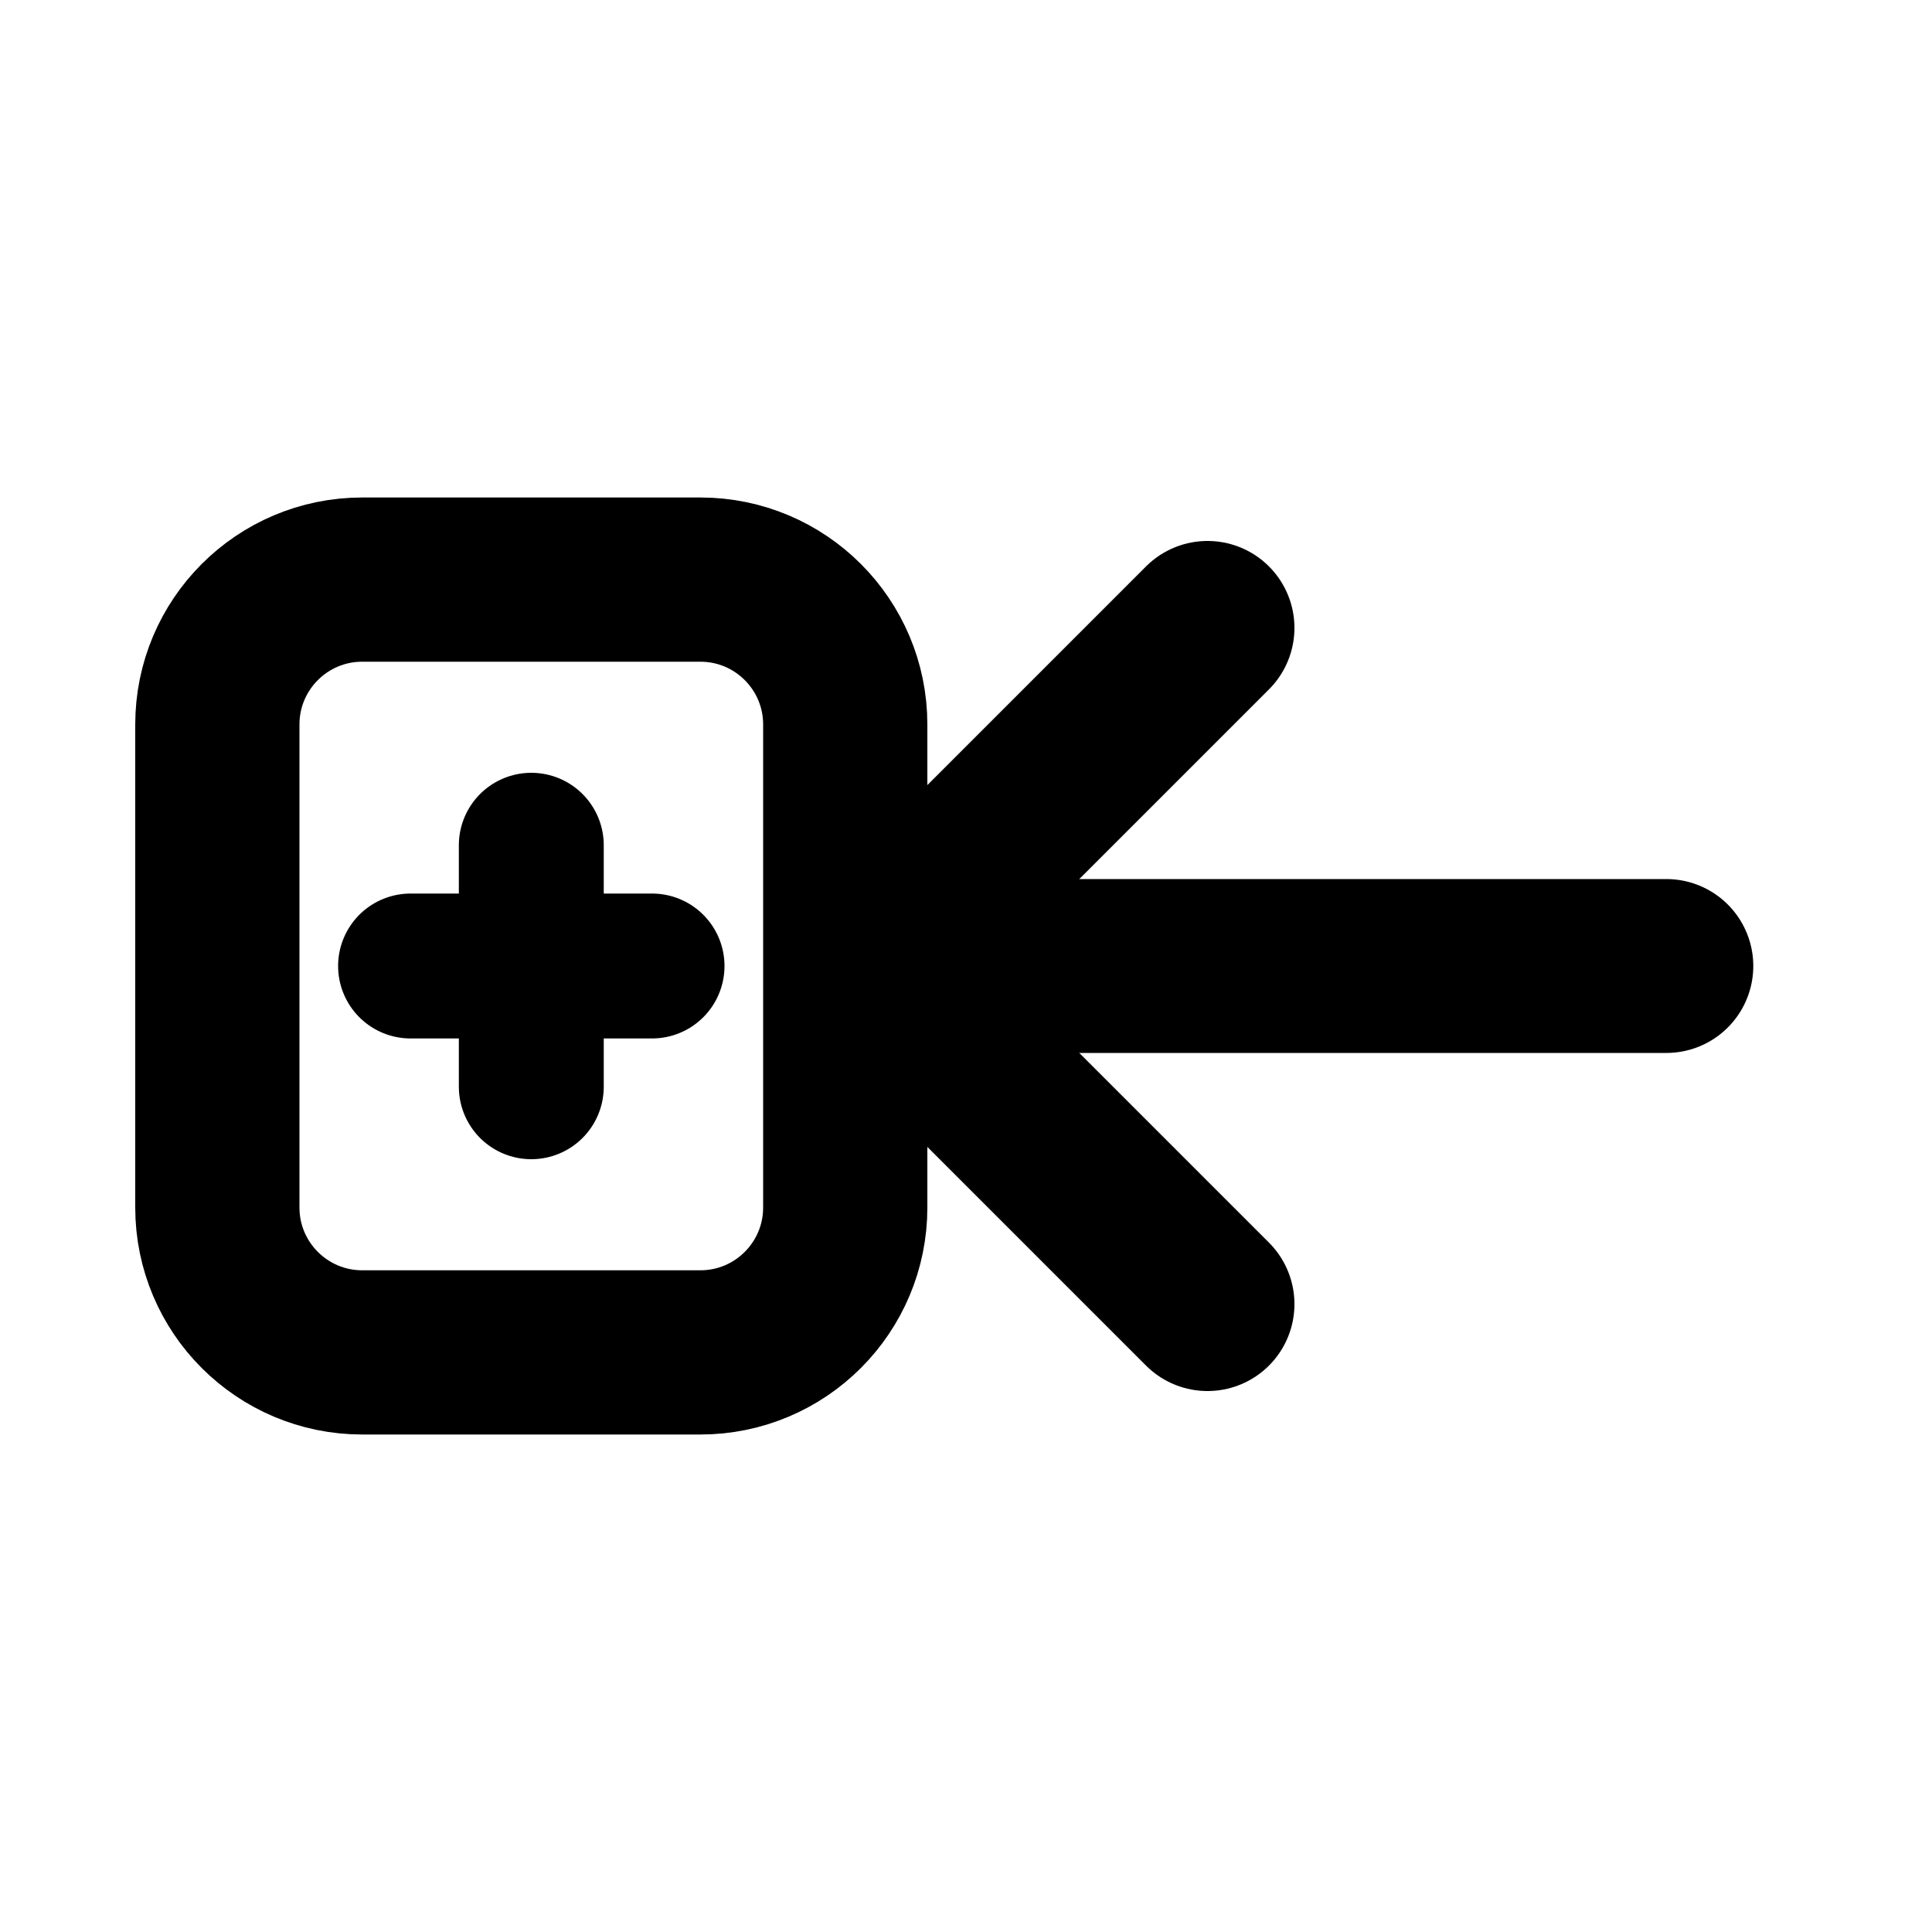
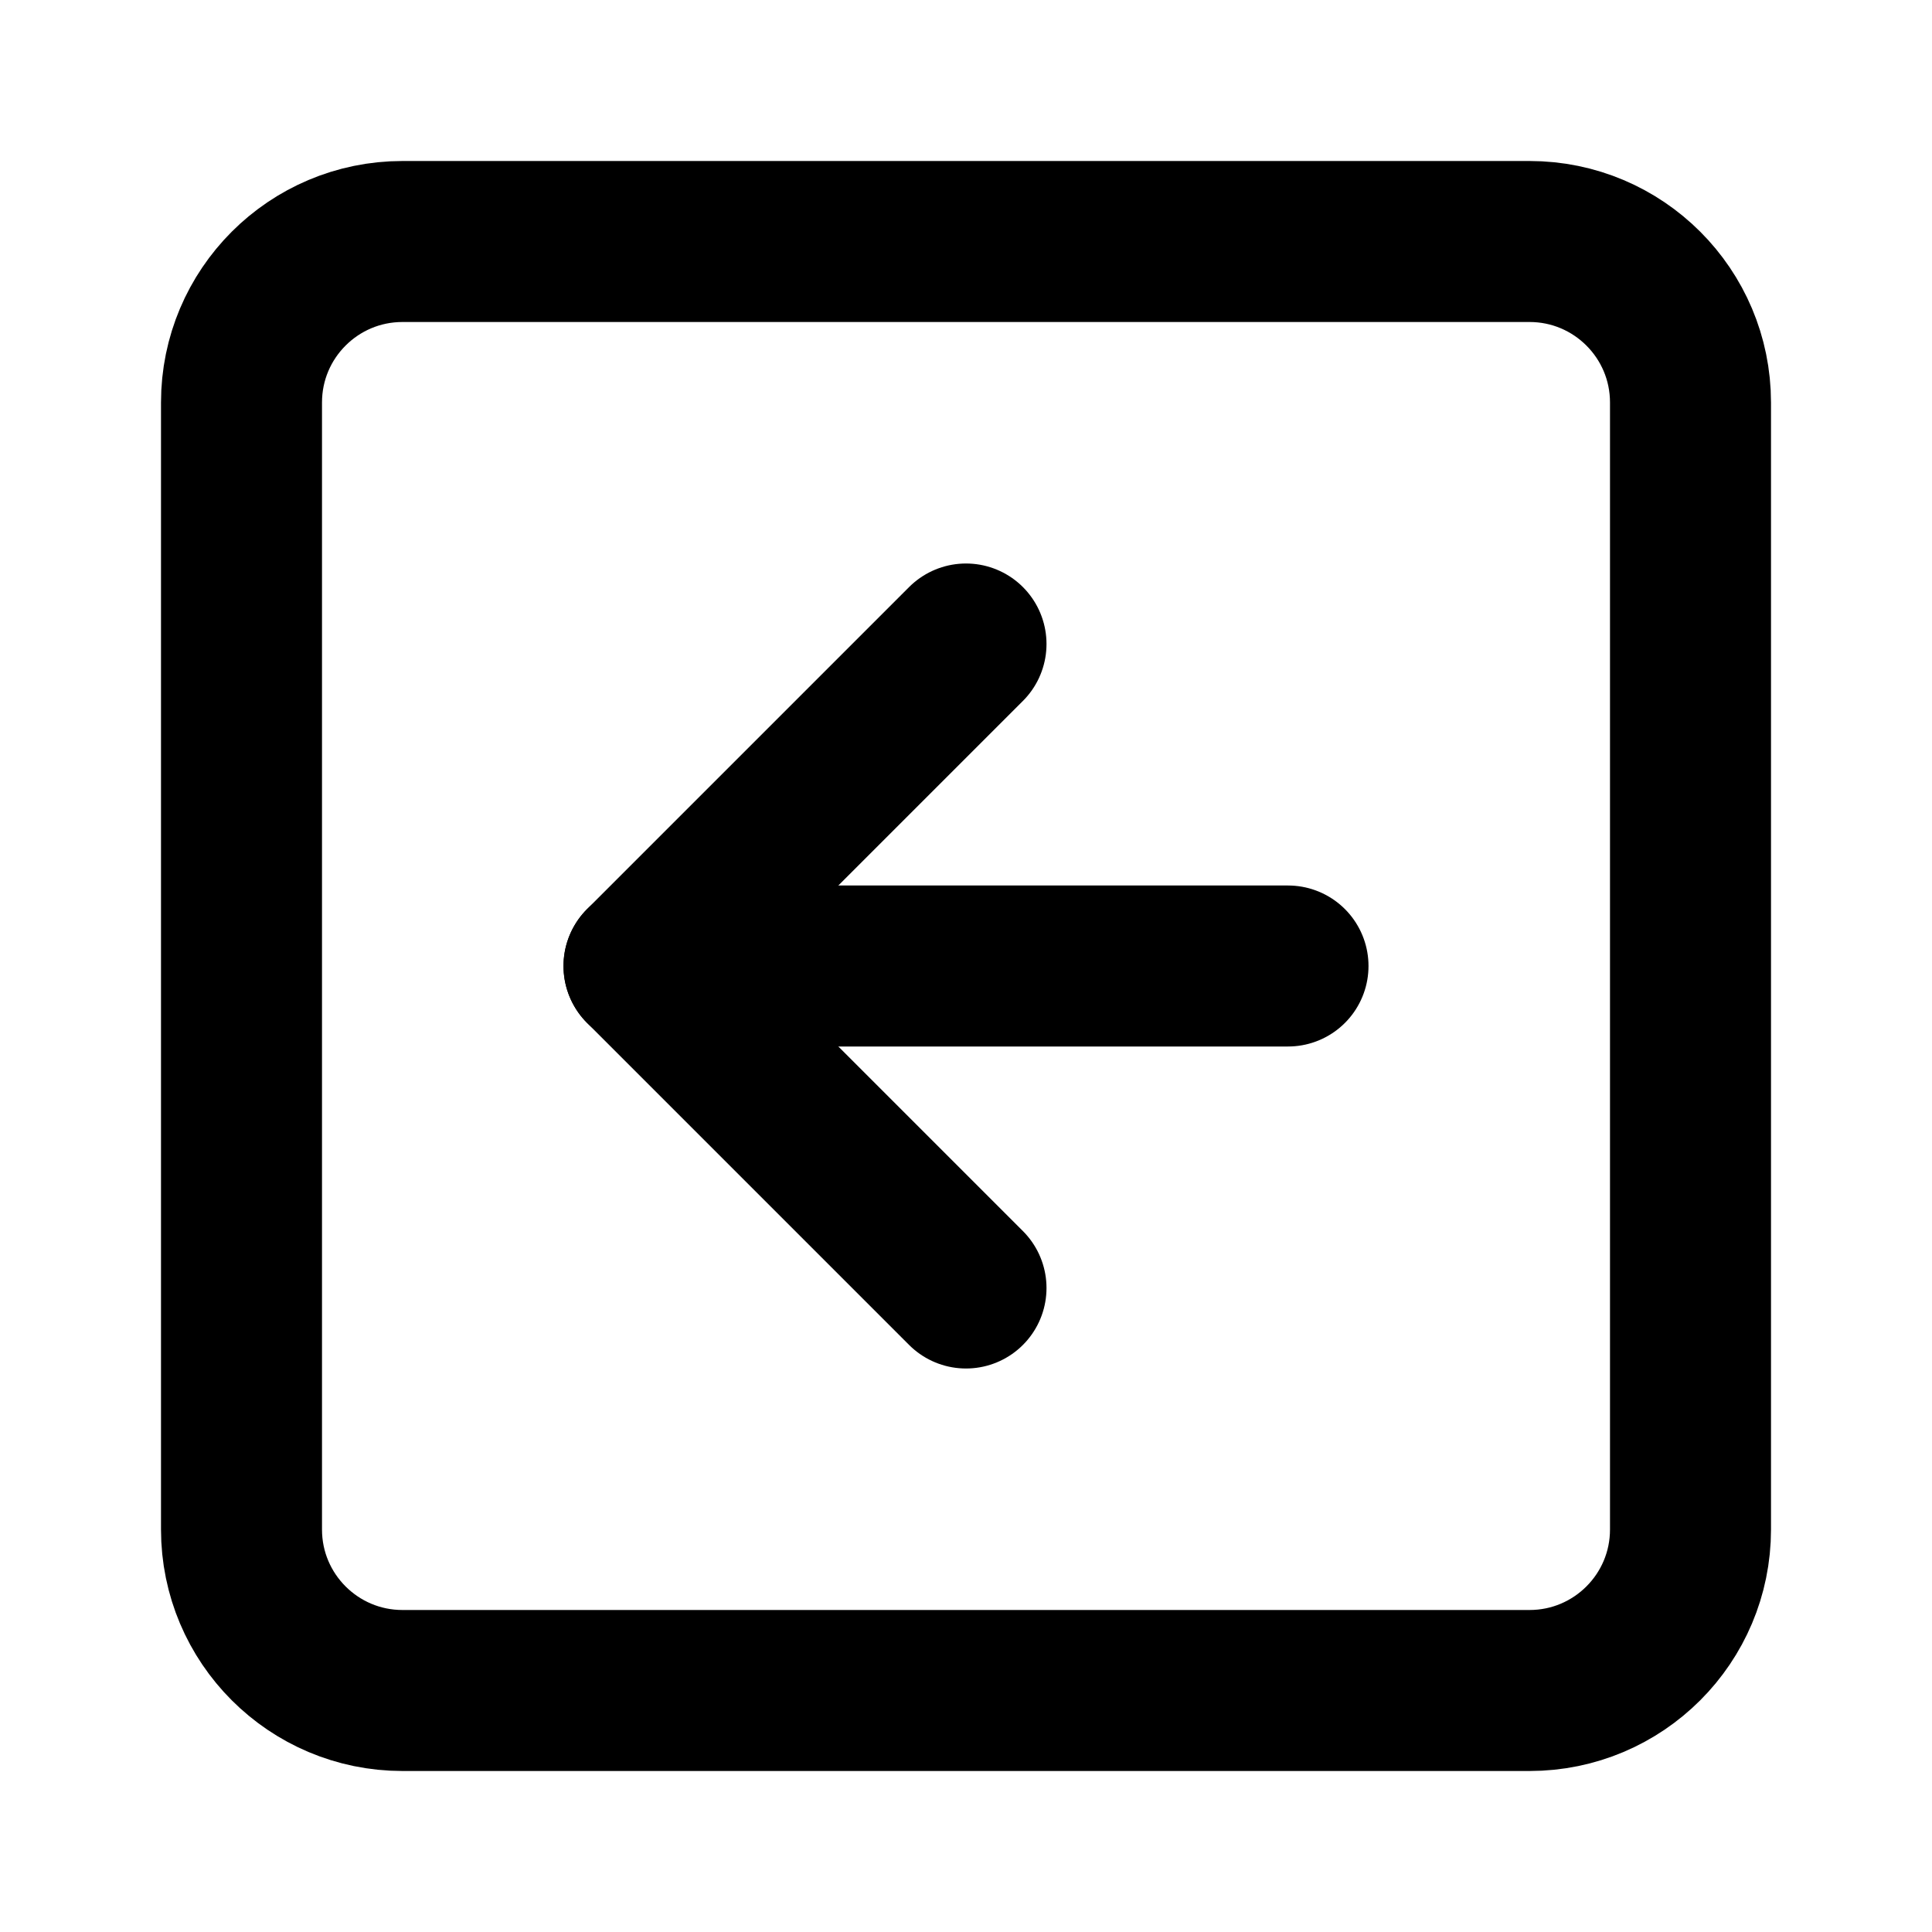
- <svg xmlns="http://www.w3.org/2000/svg" width="20" height="20" viewBox="0 0 20 20" fill="none">
-   <rect x="2.25" y="6" width="6.5" height="8" rx="1.5" stroke="currentColor" stroke-width="1.7" />
-   <path d="M12.5 6.5L9 10l3.5 3.5" stroke="currentColor" stroke-width="1.8" stroke-linecap="round" stroke-linejoin="round" />
-   <path d="M9.25 10h8" stroke="currentColor" stroke-width="1.8" stroke-linecap="round" />
-   <path d="M5.5 8.75v2.5M4.25 10h2.5" stroke="currentColor" stroke-width="1.5" stroke-linecap="round" />
+ <svg xmlns="http://www.w3.org/2000/svg" width="24" height="24" viewBox="0 0 24 24" fill="none" stroke="currentColor" stroke-width="2" stroke-linecap="round" stroke-linejoin="round" class="lucide lucide-square-arrow-left-icon lucide-square-arrow-left">
+   <rect width="18" height="18" x="3" y="3" rx="2" />
+   <path d="m12 8-4 4 4 4" />
+   <path d="M16 12H8" />
</svg>
